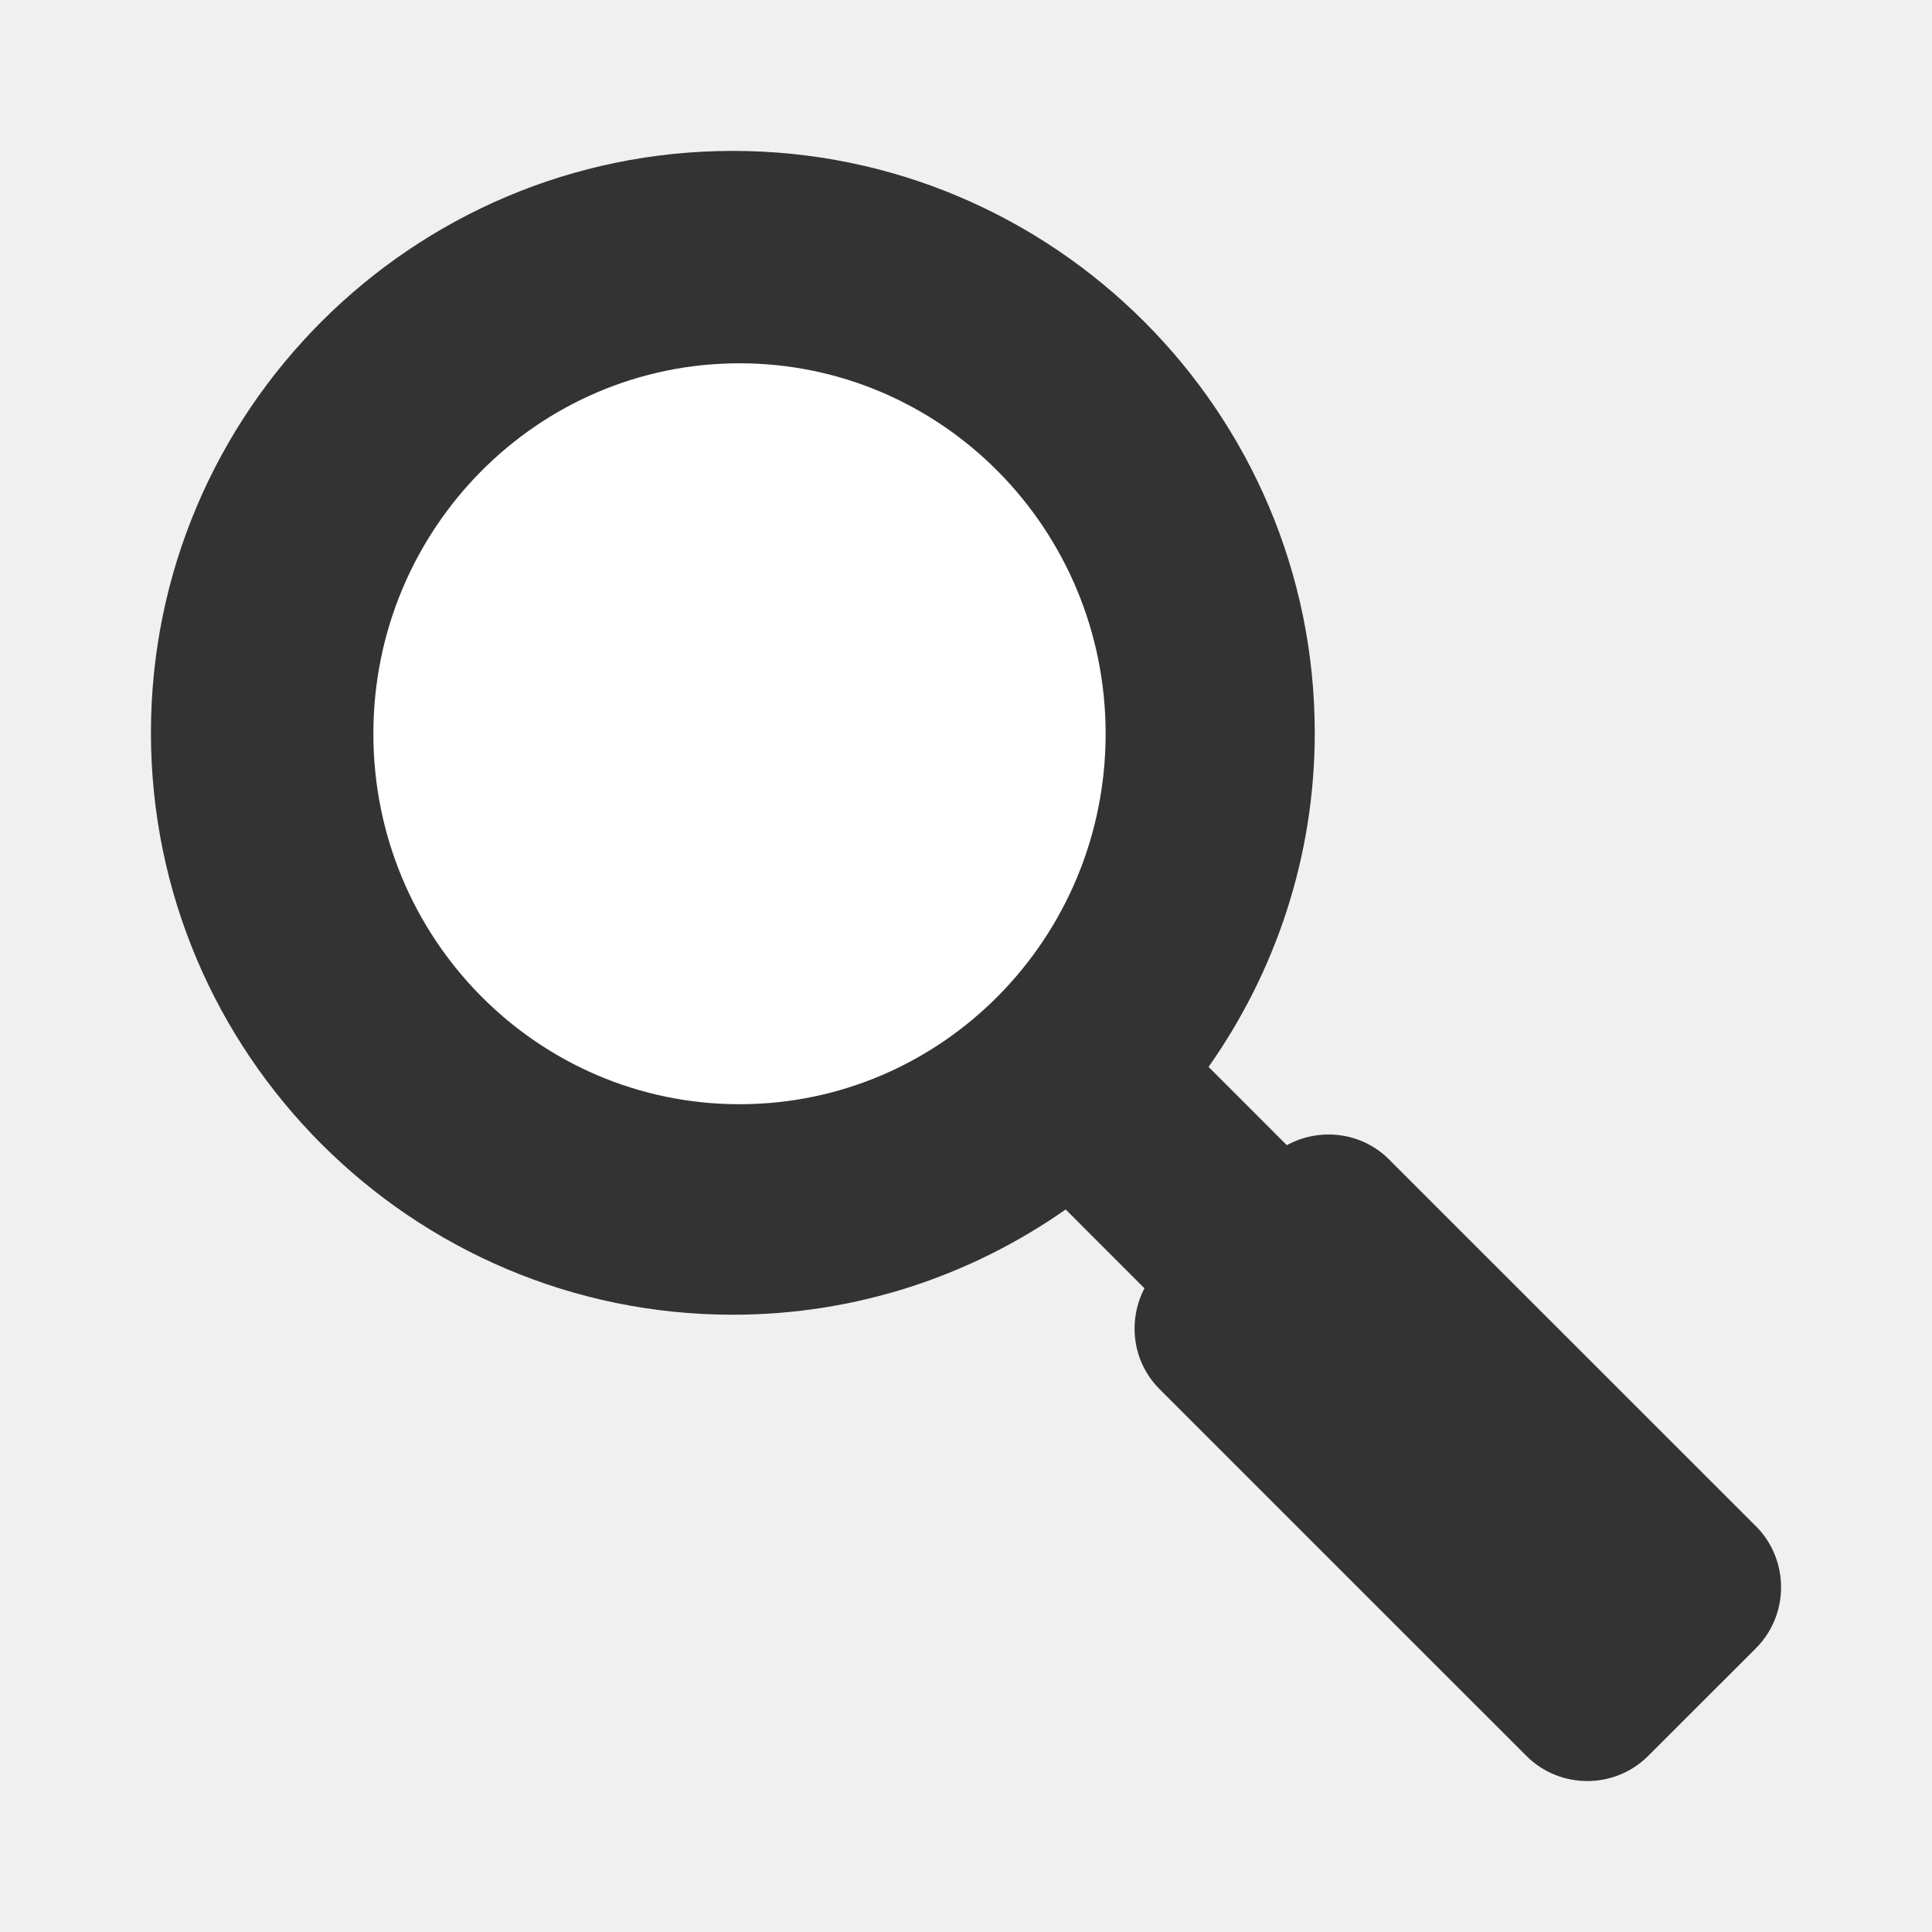
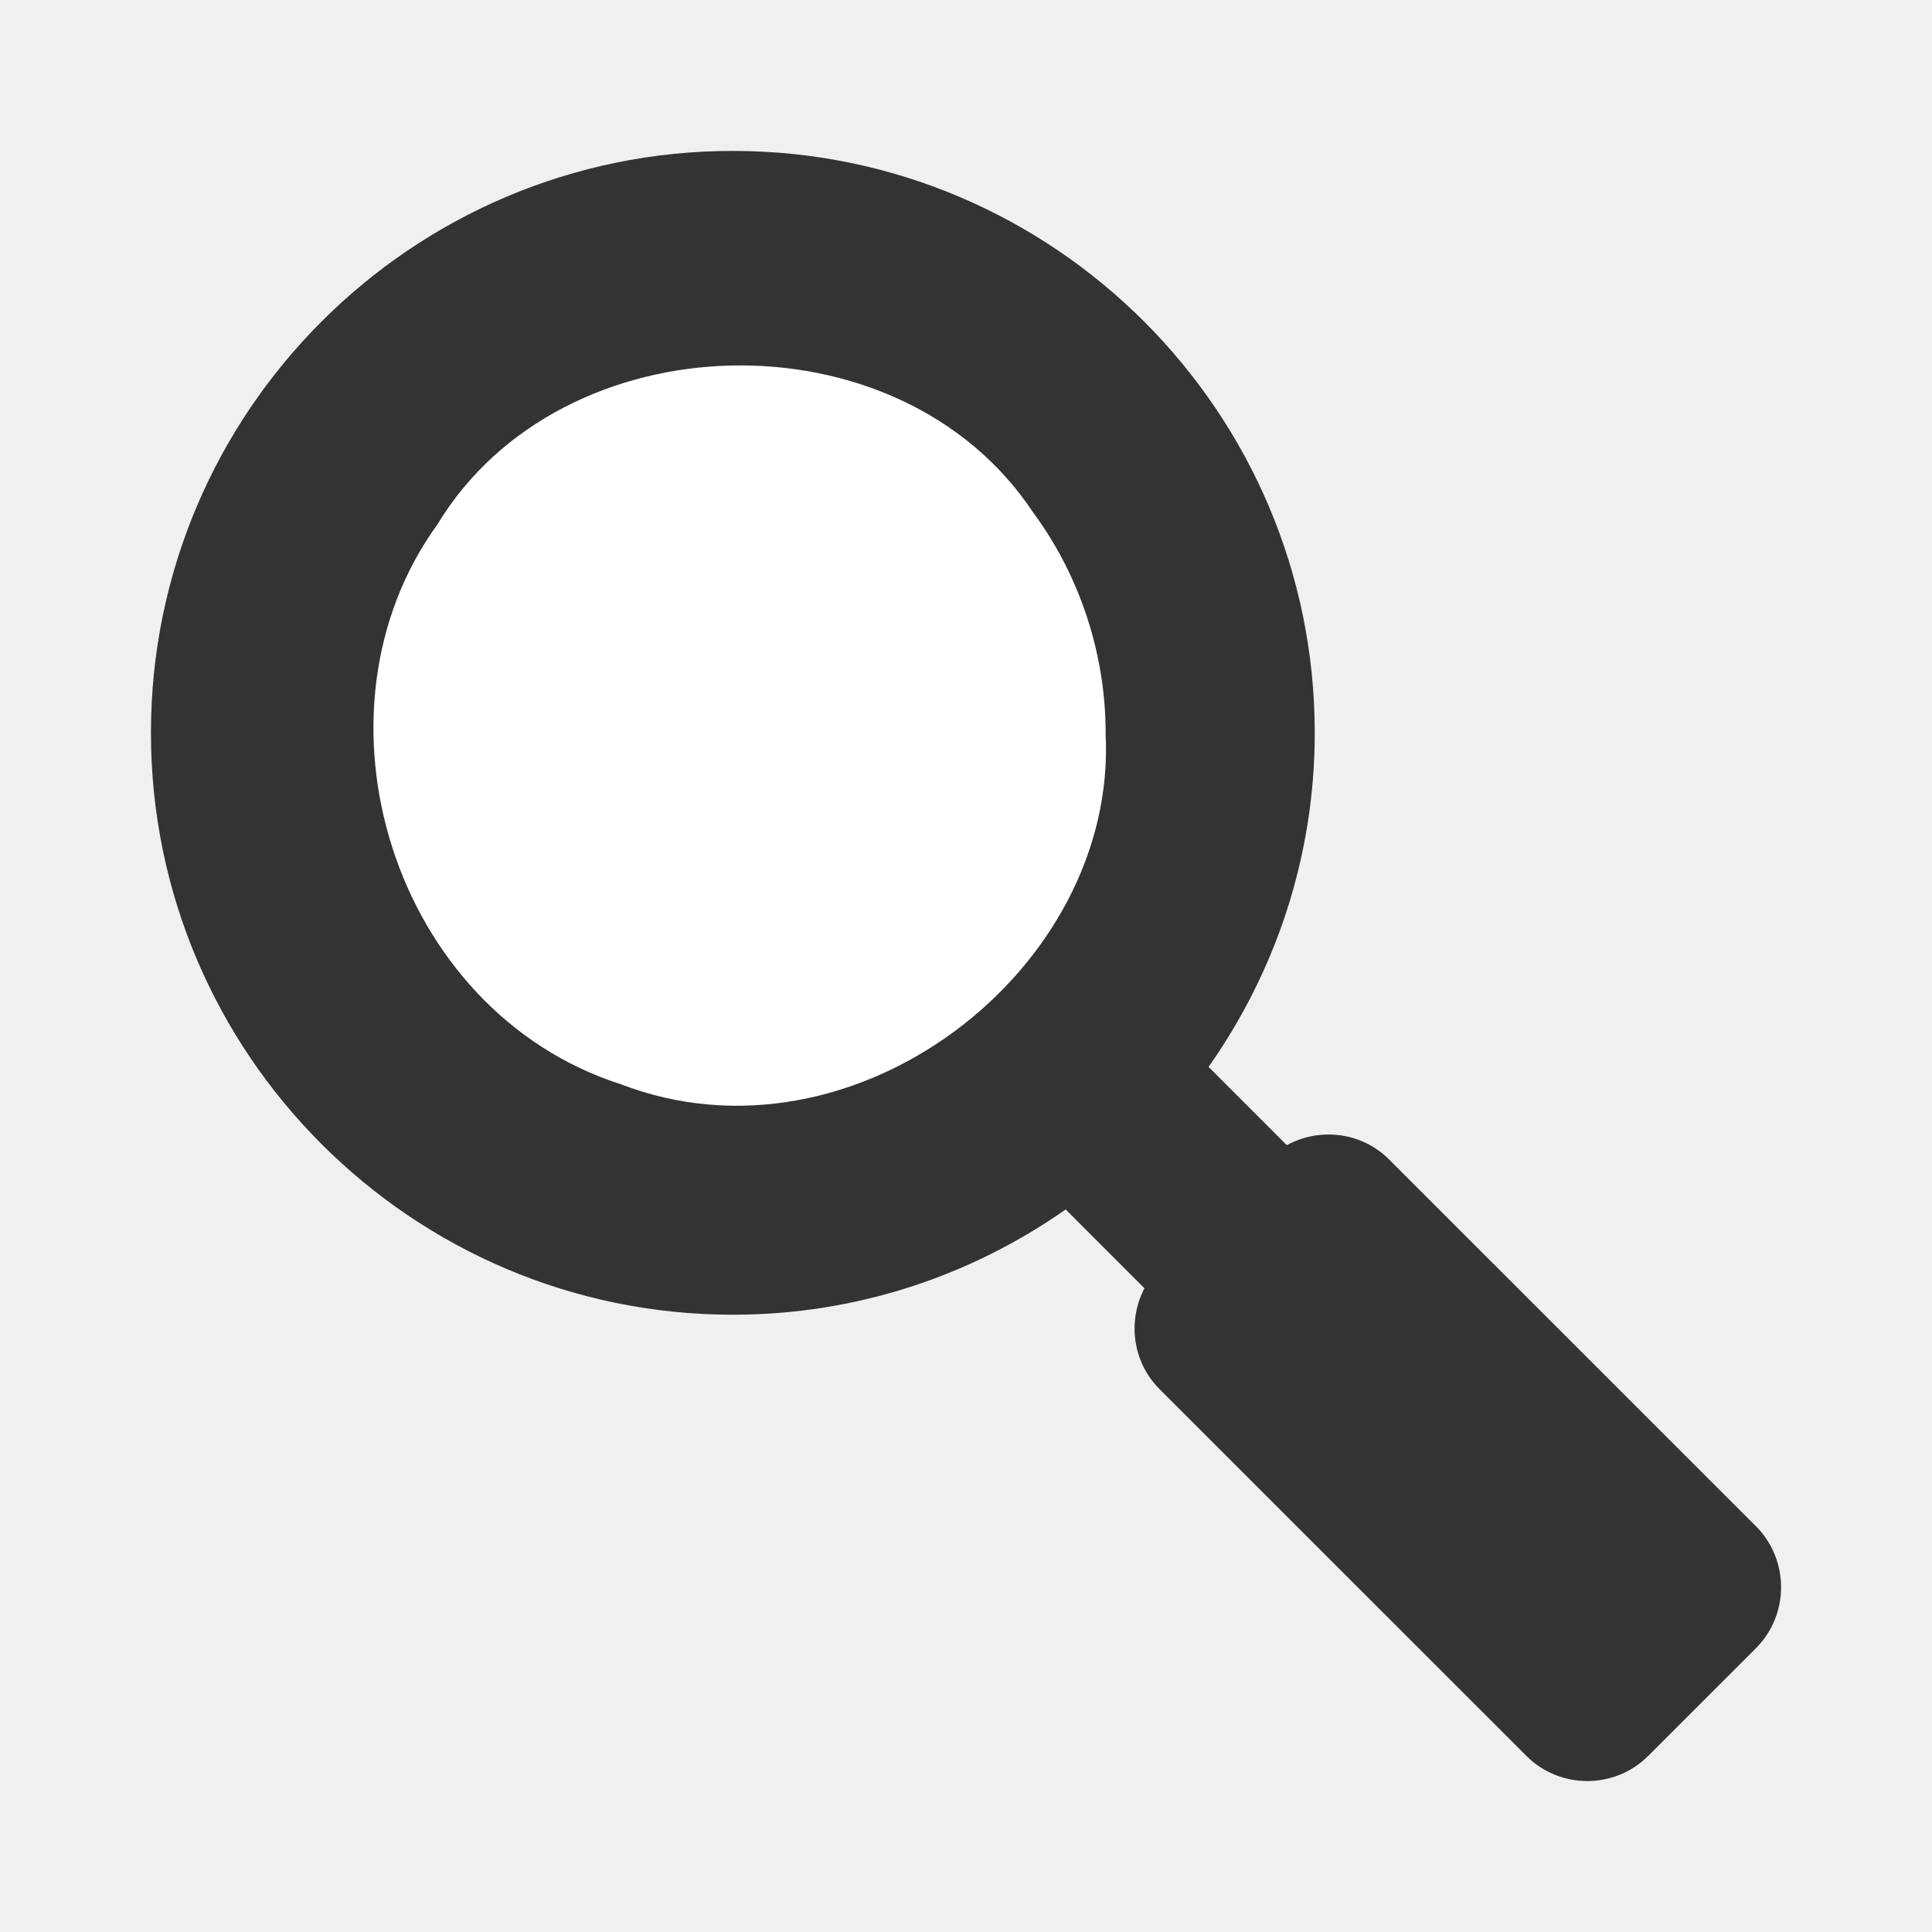
<svg xmlns="http://www.w3.org/2000/svg" height="64" width="64" version="1.1">
  <path d="M58.168,50.56,46.013,38.407c-0.914-0.914-2.302-1.064-3.386-0.472l-2.592-2.592c2.208-3.136,3.518-6.949,3.518-11.068,0-10.629-8.649-19.276-19.277-19.276-10.629,0-19.276,8.646-19.276,19.276s8.646,19.277,19.276,19.277c4.102,0,7.899-1.296,11.026-3.487l2.609,2.611c-0.56,1.075-0.403,2.435,0.497,3.337l12.155,12.153c1.109,1.111,2.927,1.111,4.036,0l3.572-3.57c1.106-1.109,1.106-2.926-0.002-4.037z" fill="#333" />
-   <path d="m1.438,21.622a11.793,12.272,0,1,1,-23.586,0,11.793,12.272,0,1,1,23.586,0z" transform="matrix(1.028455,0,0,1,35.14663,2.684609)" fill="#FFF" />
+   <path fill="#FFF" d="M36.626,24.307c0.39,7.832-8.369,14.567-16.05,11.613-7.563-2.416-10.612-12.296-6.089-18.543,4.128-6.831,15.305-7.081,19.727-0.415,1.572,2.122,2.416,4.732,2.412,7.344z" />
</svg>
